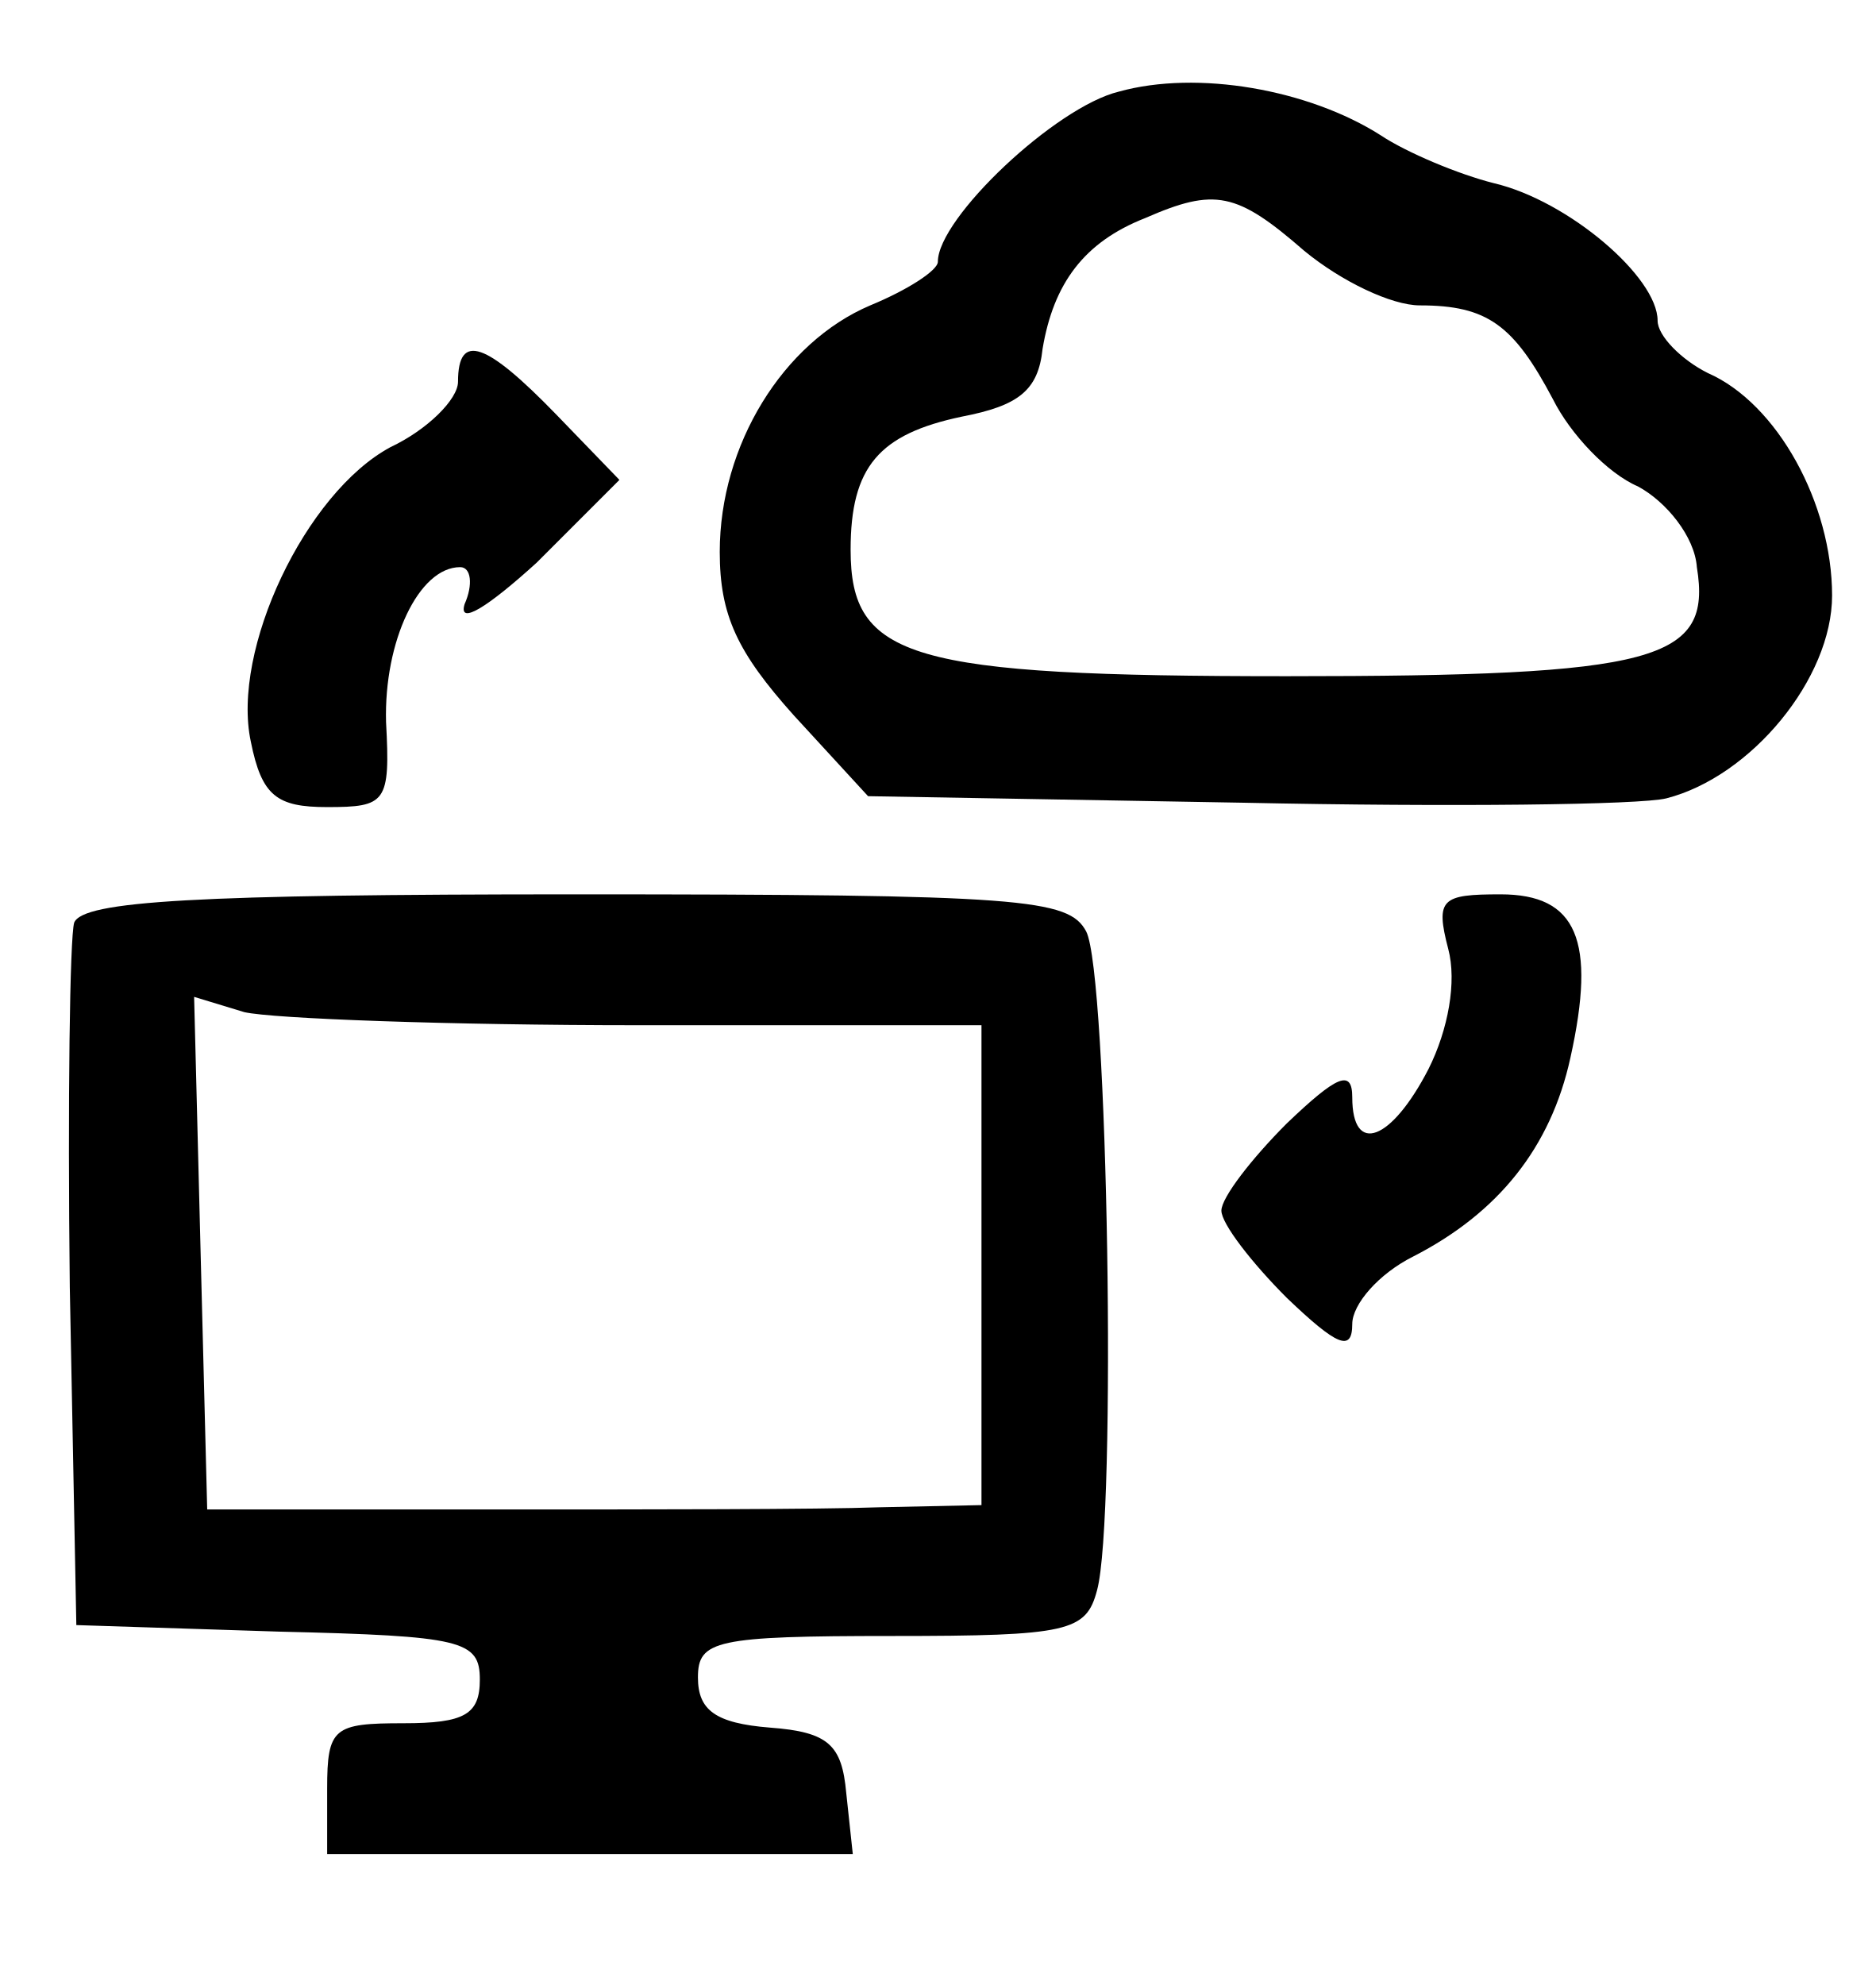
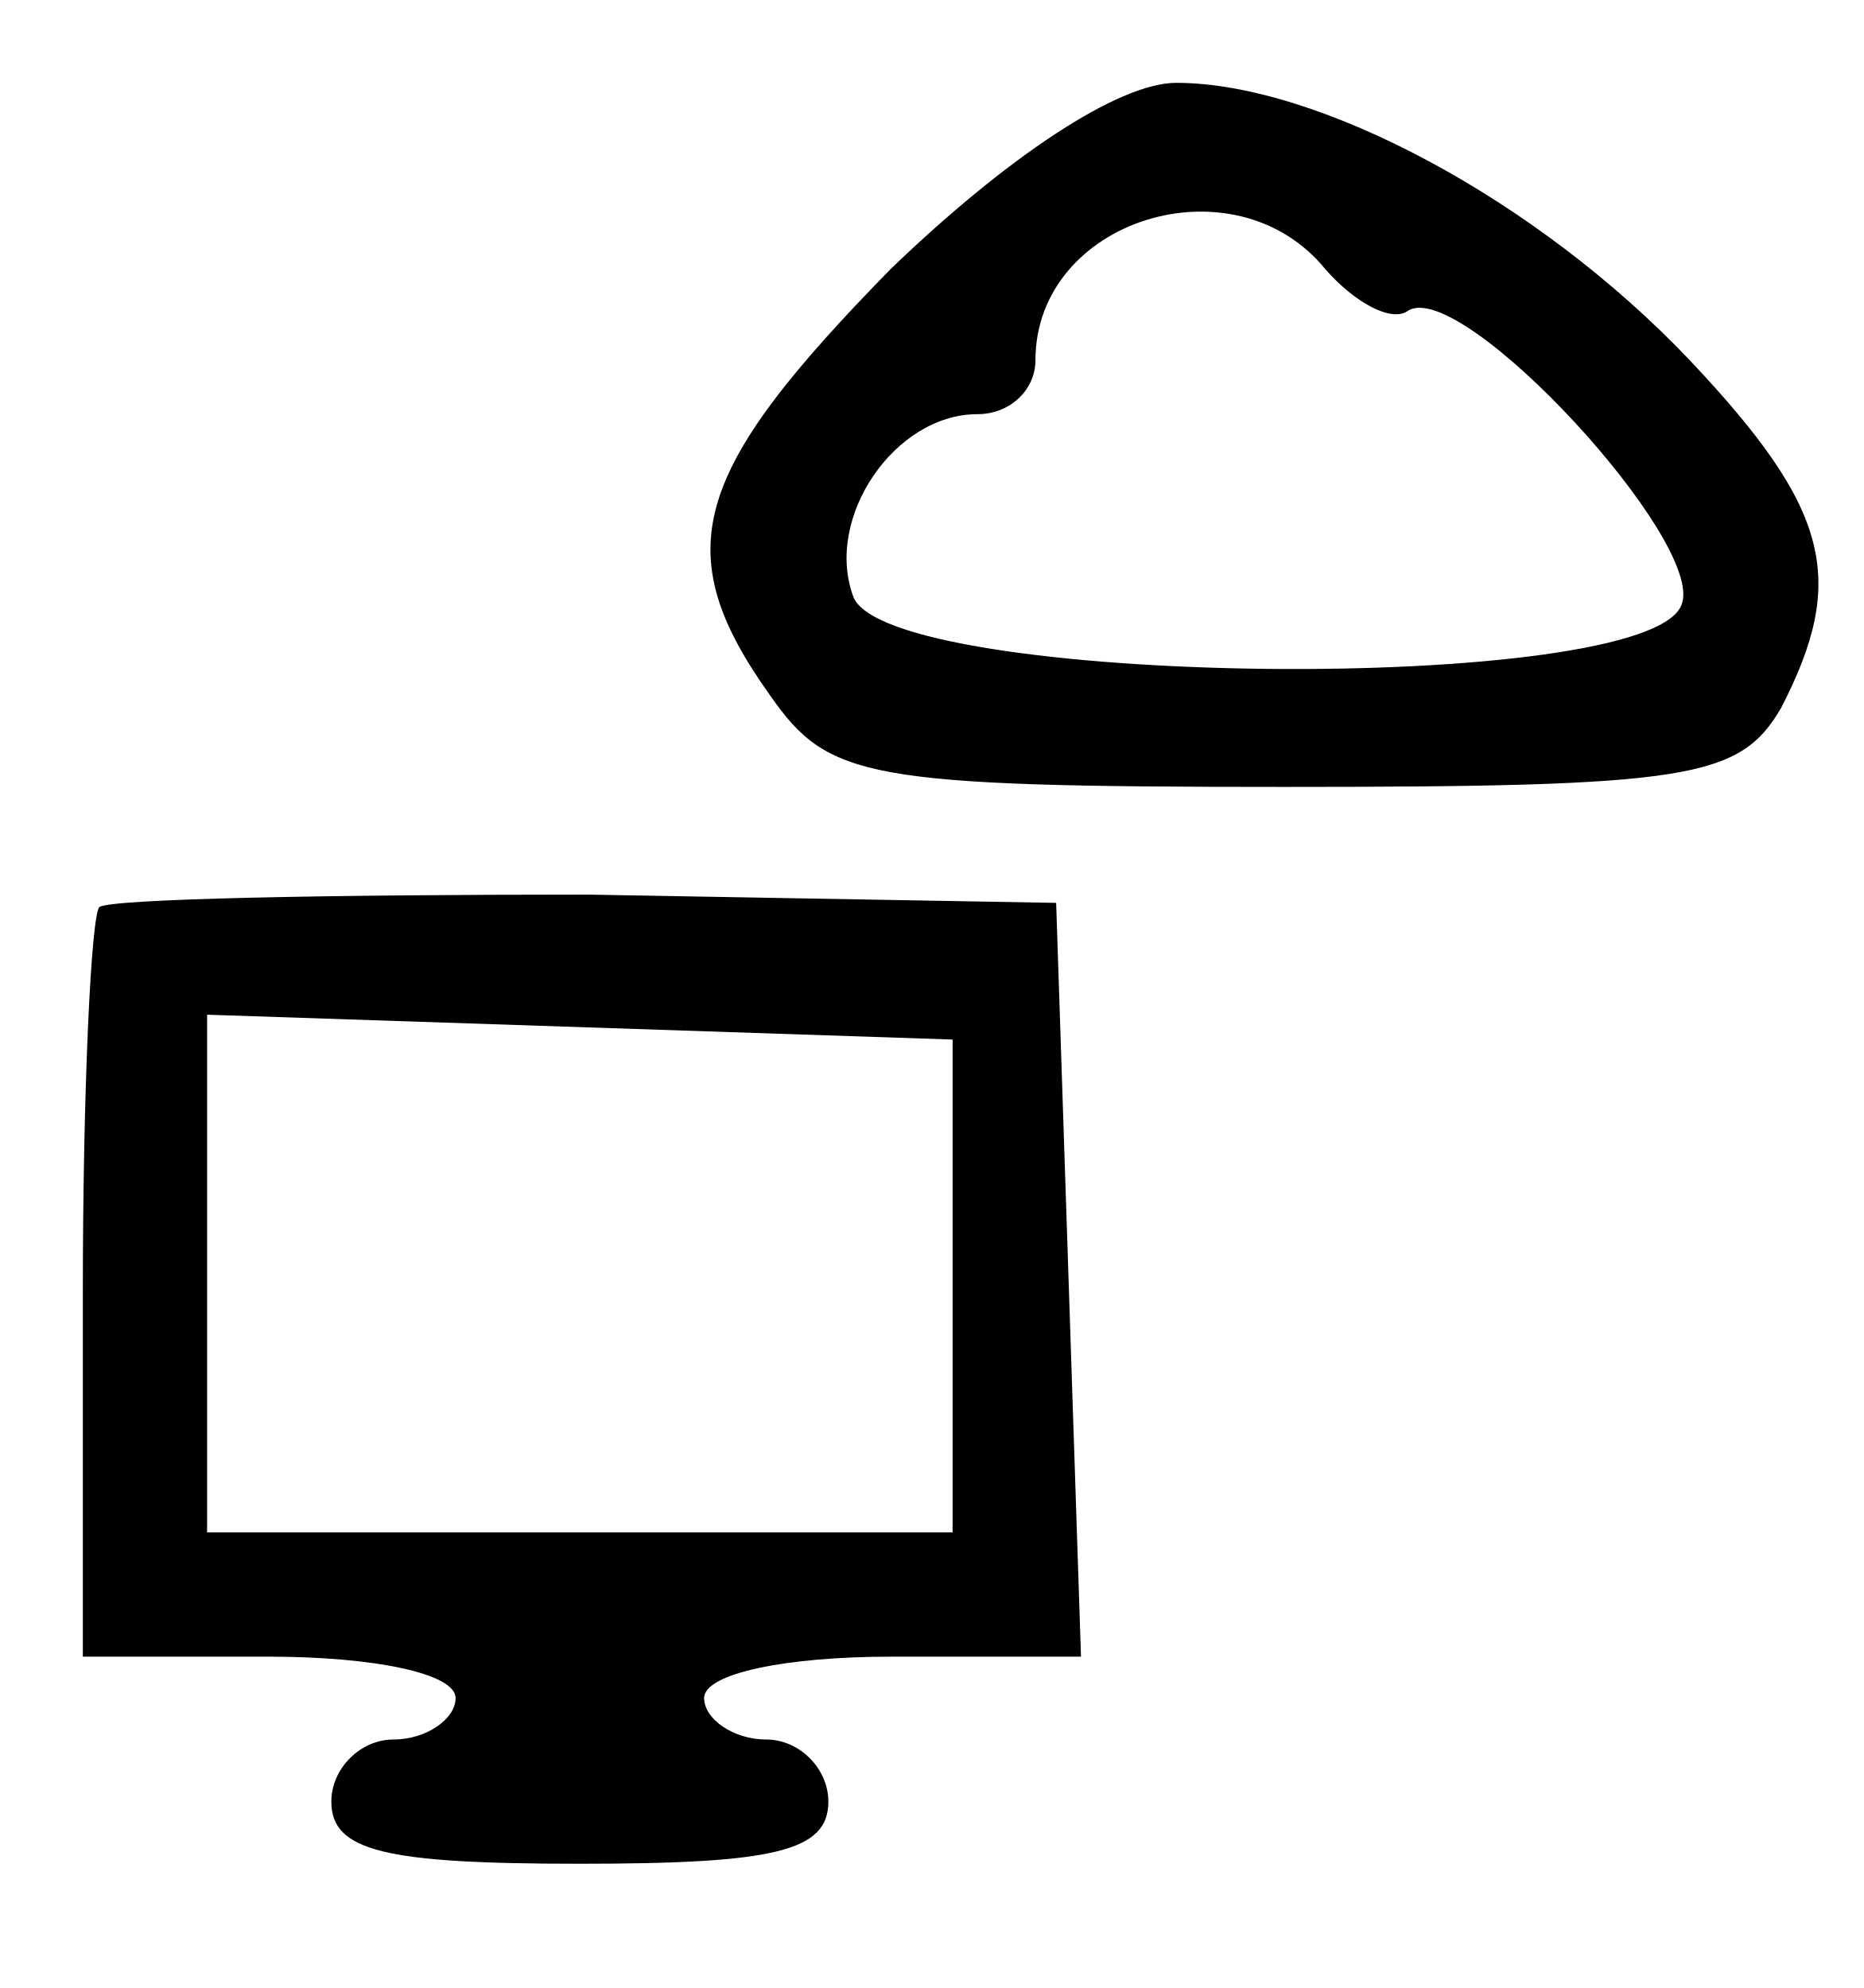
- <svg xmlns="http://www.w3.org/2000/svg" version="1.0" width="86pt" height="91pt" viewBox="0 0 86 91" preserveAspectRatio="xMidYMid meet">
-   <g transform="translate(0,91) scale(0.1,-0.1)" fill="#000000" stroke="none">
-     <path d="M513 868 c-29 -7 -83 -58 -83 -78 0 -4 -14 -13 -31 -20 -40 -17 -69 -64 -69 -113 0 -29 8 -46 34 -75 l34 -37 172 -3 c95 -2 182 -1 194 2 39 10 76 55 76 93 0 42 -25 88 -57 102 -12 6 -23 17 -23 24 0 20 -41 55 -75 63 -16 4 -40 14 -52 22 -33 21 -84 30 -120 20z m85 -73 c17 -14 40 -25 53 -25 31 0 43 -9 61 -43 8 -16 25 -34 39 -40 13 -7 26 -23 27 -37 7 -43 -18 -50 -188 -50 -173 0 -200 8 -200 58 0 38 13 53 51 61 26 5 35 12 37 31 5 30 19 49 47 60 32 14 42 12 73 -15z" />
-     <path d="M210 735 c0 -8 -14 -22 -31 -30 -39 -21 -73 -93 -64 -135 5 -25 12 -30 35 -30 27 0 29 2 27 39 -1 37 15 71 34 71 5 0 6 -8 2 -17 -3 -10 11 -1 33 19 l38 38 -29 30 c-32 33 -45 38 -45 15z" />
-     <path d="M34 487 c-2 -7 -3 -82 -2 -167 l3 -155 93 -3 c84 -2 92 -4 92 -22 0 -16 -7 -20 -35 -20 -32 0 -35 -2 -35 -30 l0 -30 121 0 120 0 -3 28 c-2 22 -8 28 -35 30 -25 2 -33 8 -33 23 0 17 8 19 89 19 81 0 89 2 94 21 9 33 5 283 -5 302 -8 15 -29 17 -234 17 -174 0 -226 -3 -230 -13z m259 -47 l157 0 0 -110 0 -110 -47 -1 c-27 -1 -106 -1 -178 -1 l-130 0 -3 117 -3 118 23 -7 c13 -3 94 -6 181 -6z" />
-     <path d="M664 475 c4 -15 0 -37 -9 -55 -17 -33 -35 -40 -35 -13 0 13 -7 10 -30 -12 -16 -16 -30 -34 -30 -40 0 -6 14 -24 30 -40 23 -22 30 -25 30 -12 0 9 12 23 28 31 39 20 63 50 72 91 12 54 3 75 -32 75 -27 0 -30 -2 -24 -25z" />
+ <svg xmlns="http://www.w3.org/2000/svg" version="1.0" width="45pt" height="48pt" viewBox="0 0 45 48" preserveAspectRatio="xMidYMid meet">
+   <g transform="translate(0,48) scale(0.1,-0.1)" fill="#000000" stroke="none">
+     <path d="M215 415 c-48 -49 -54 -68 -29 -103 14 -20 23 -22 124 -22 98 0 110 2 120 19 16 31 12 48 -22 84 -37 39 -90 67 -124 67 -14 0 -41 -18 -69 -45z m105 0 c7 -8 16 -13 20 -10 13 8 72 -56 66 -71 -8 -22 -192 -20 -200 2 -7 19 10 44 30 44 8 0 14 6 14 13 0 34 48 49 70 22z" />
+     <path d="M24 261 c-2 -2 -4 -44 -4 -93 l0 -88 45 0 c25 0 45 -4 45 -10 0 -5 -7 -10 -15 -10 -8 0 -15 -7 -15 -15 0 -12 13 -15 60 -15 47 0 60 3 60 15 0 8 -7 15 -15 15 -8 0 -15 5 -15 10 0 6 20 10 45 10 l46 0 -3 91 -3 91 -113 2 c-63 0 -115 -1 -118 -3z m206 -92 l0 -59 -90 0 -90 0 0 63 0 62 90 -3 90 -3 0 -60z" />
  </g>
</svg>
